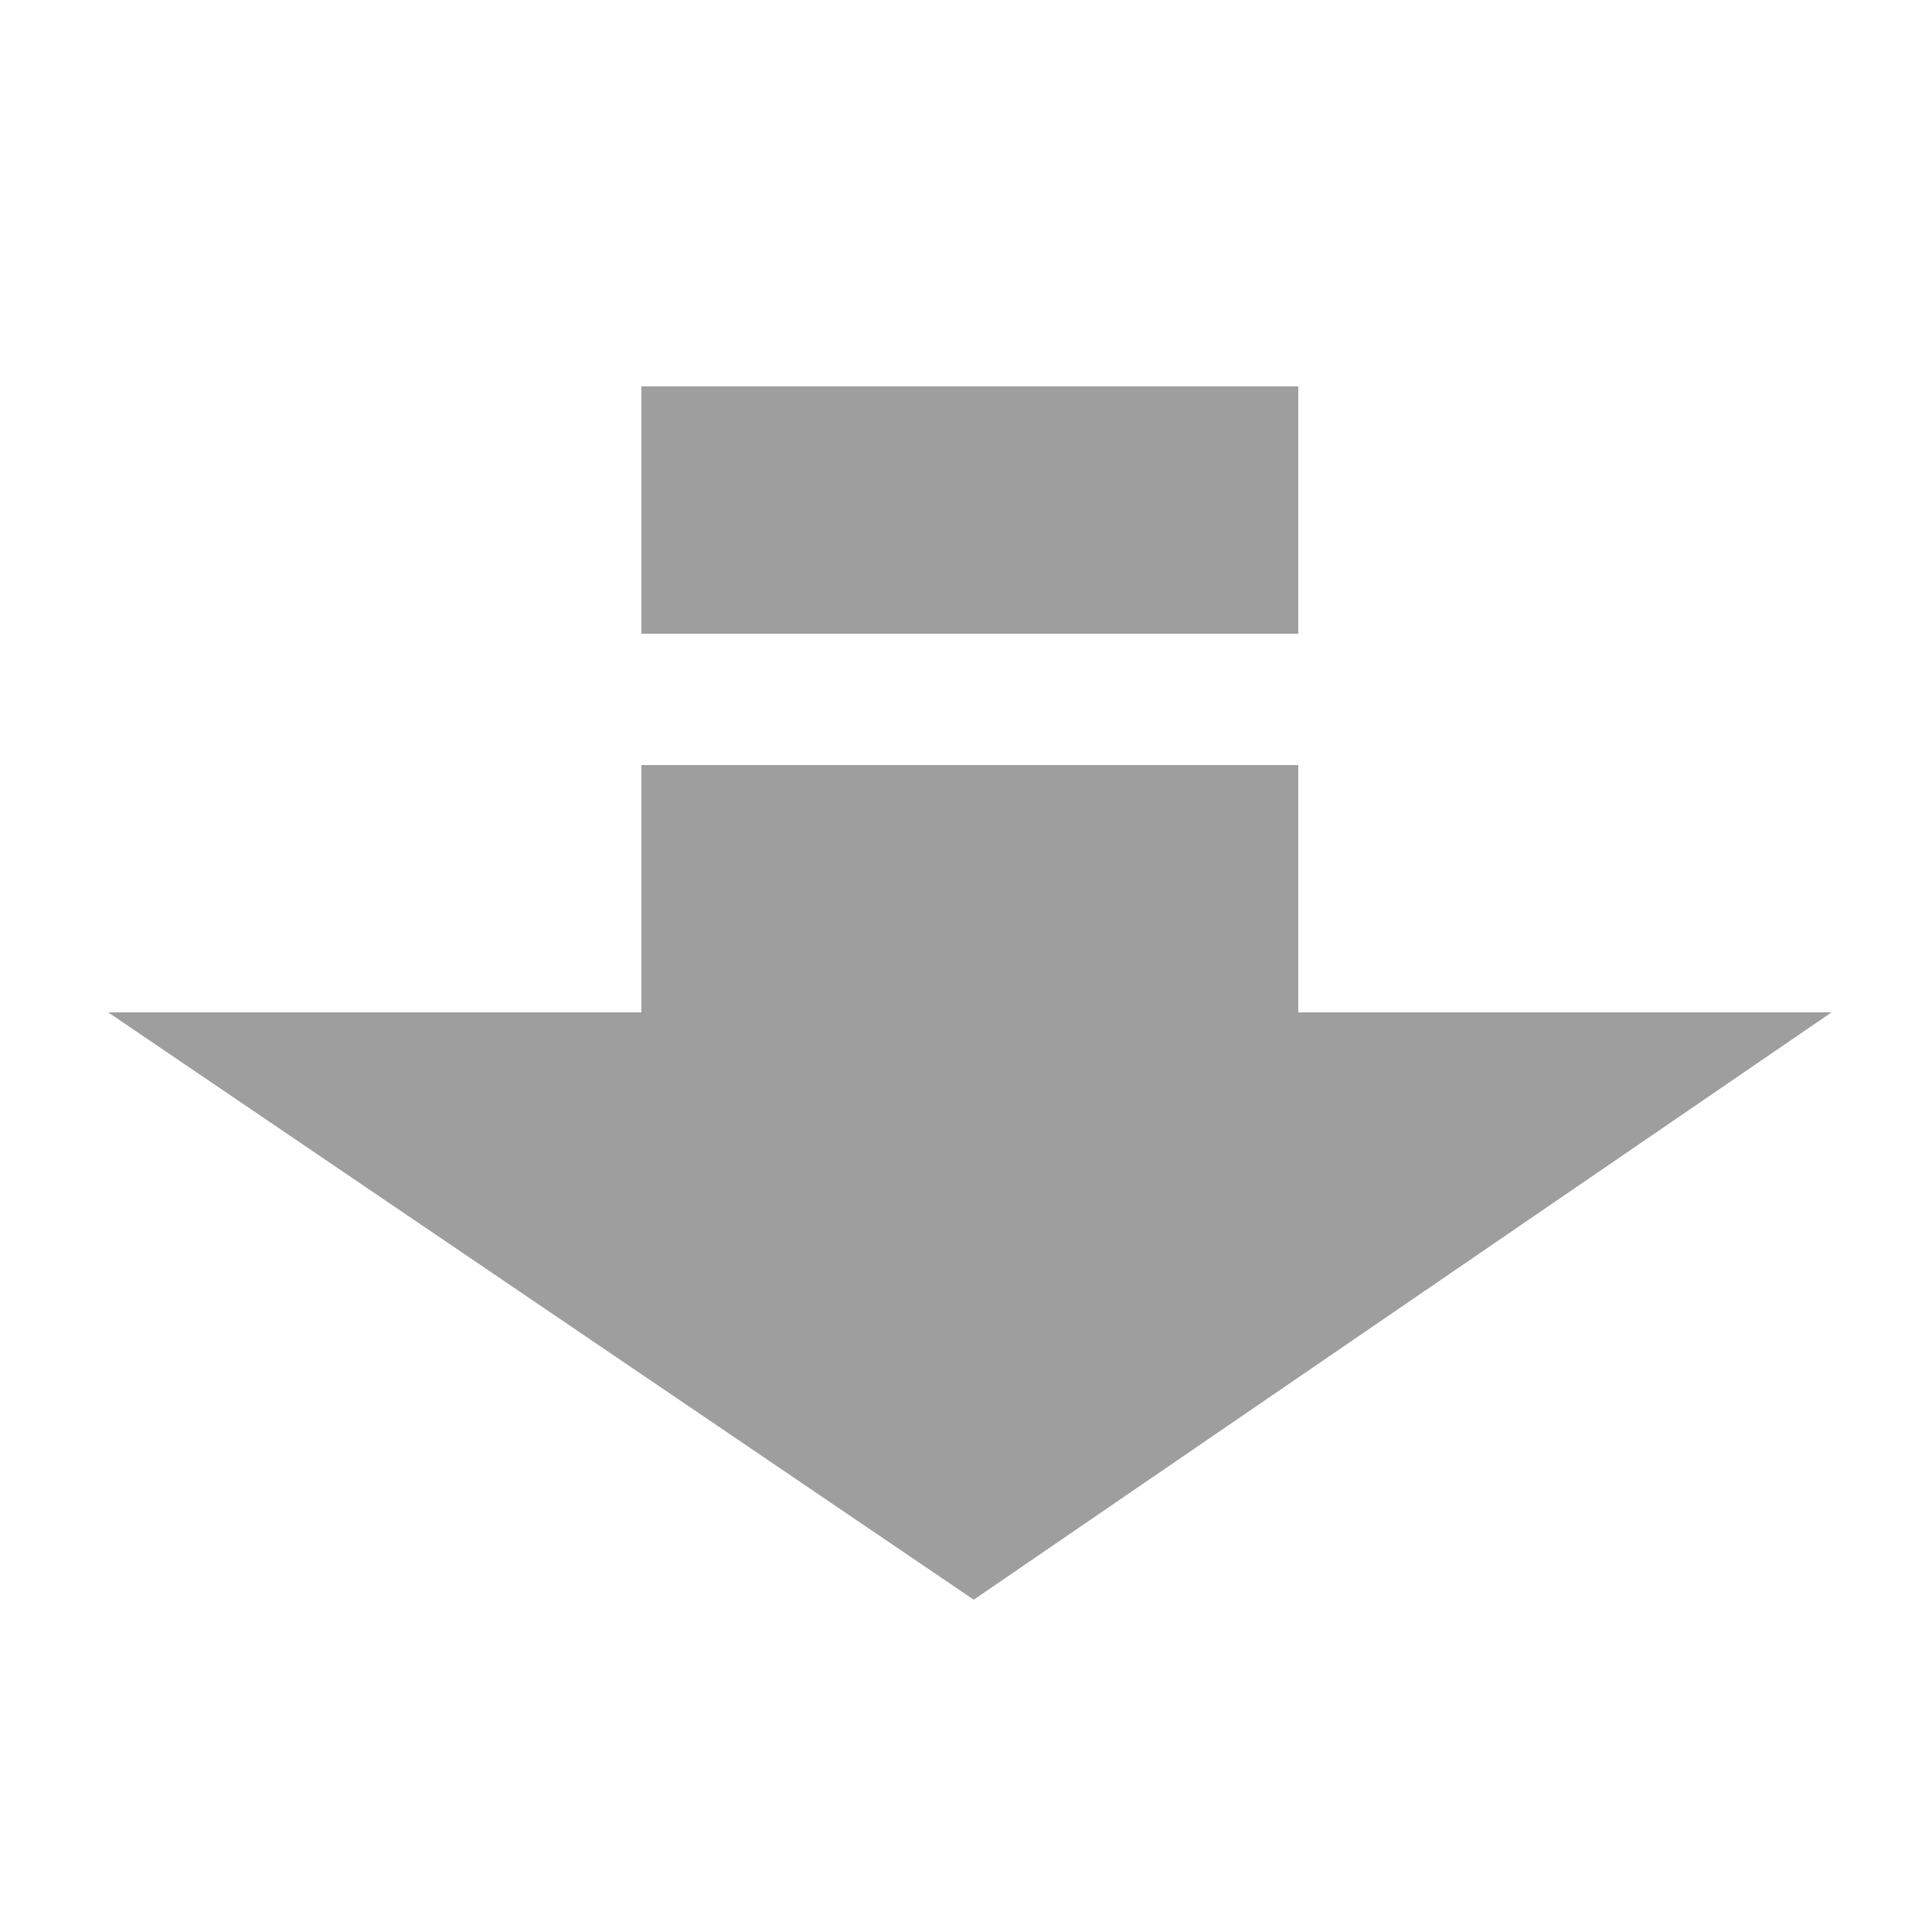
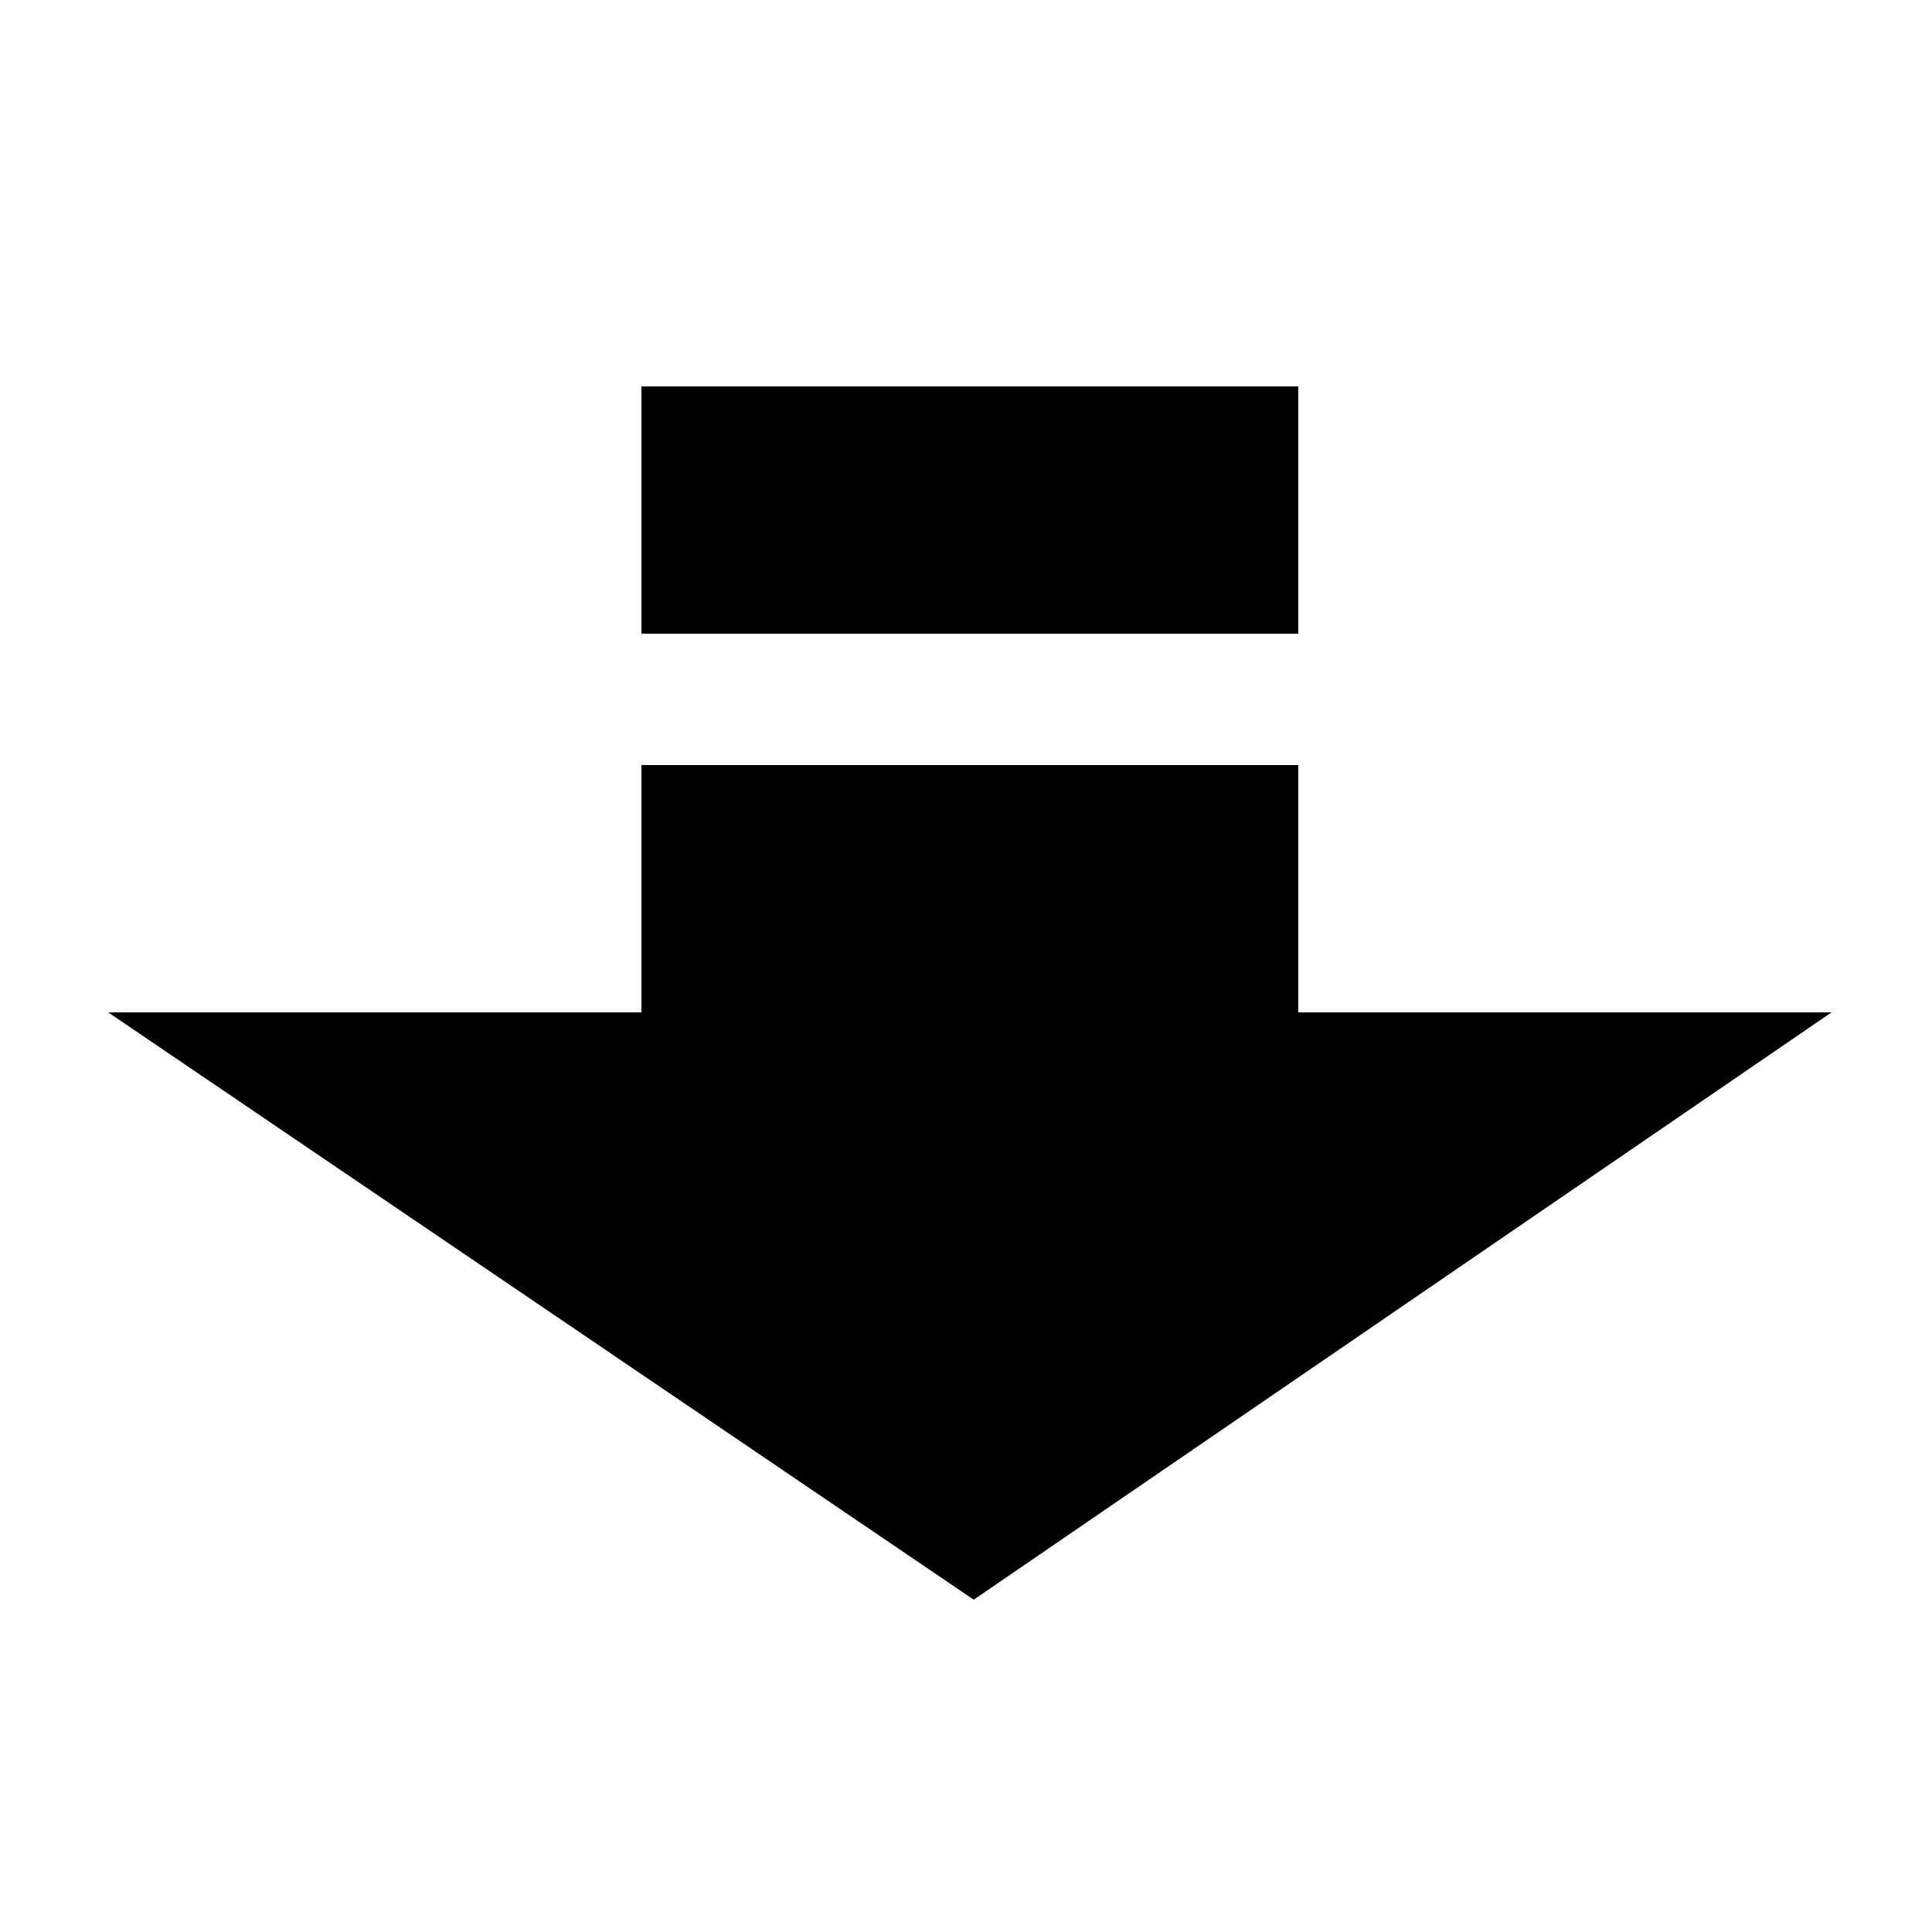
<svg xmlns="http://www.w3.org/2000/svg" version="1.1" id="Layer_1" x="0px" y="0px" viewBox="0 0 25 25" style="enable-background:new 0 0 25 25;" xml:space="preserve">
  <g>
-     <rect x="8.3" y="5" style="fill:#9E9E9E;" width="8.5" height="3.2" />
-     <polygon style="fill:#9E9E9E;" points="8.3,9.9 8.3,13.1 1.4,13.1 12.6,20.7 23.7,13.1 16.8,13.1 16.8,9.9  " />
+     <rect x="8.3" y="5" style="fill:#000000;" width="8.5" height="3.2" />
+     <polygon style="fill:#000000;" points="8.3,9.9 8.3,13.1 1.4,13.1 12.6,20.7 23.7,13.1 16.8,13.1 16.8,9.9  " />
  </g>
</svg>
